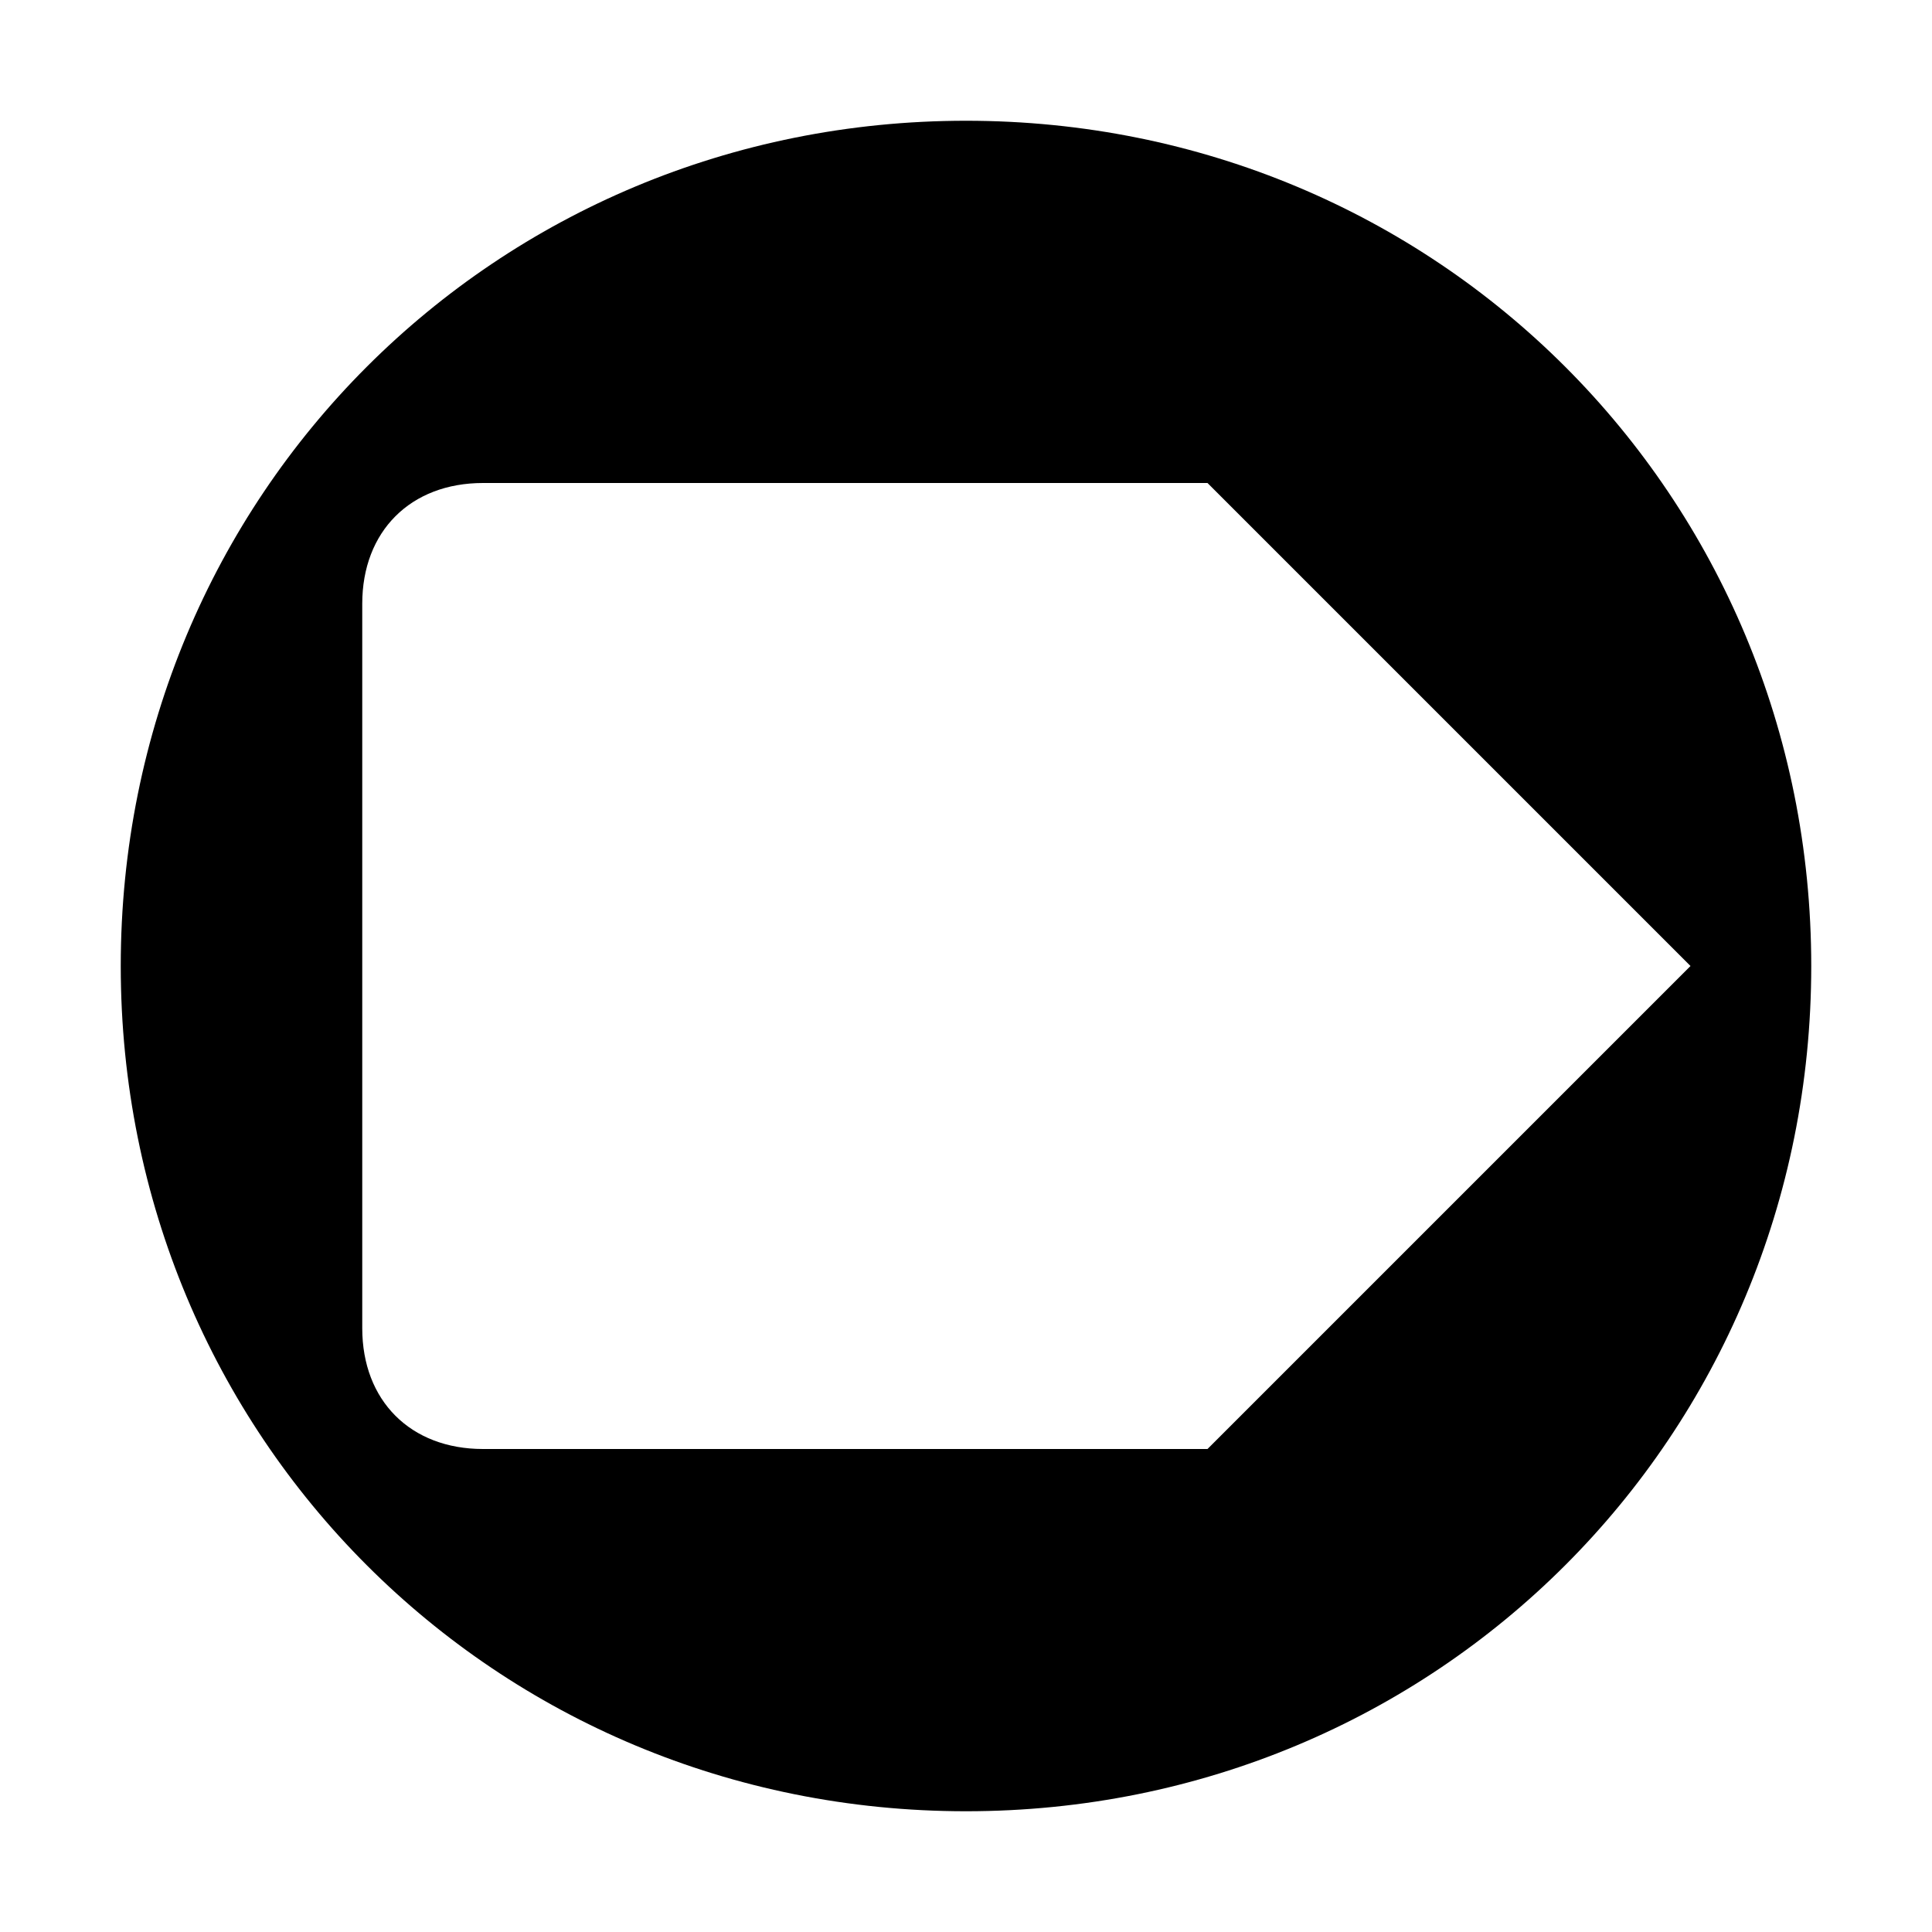
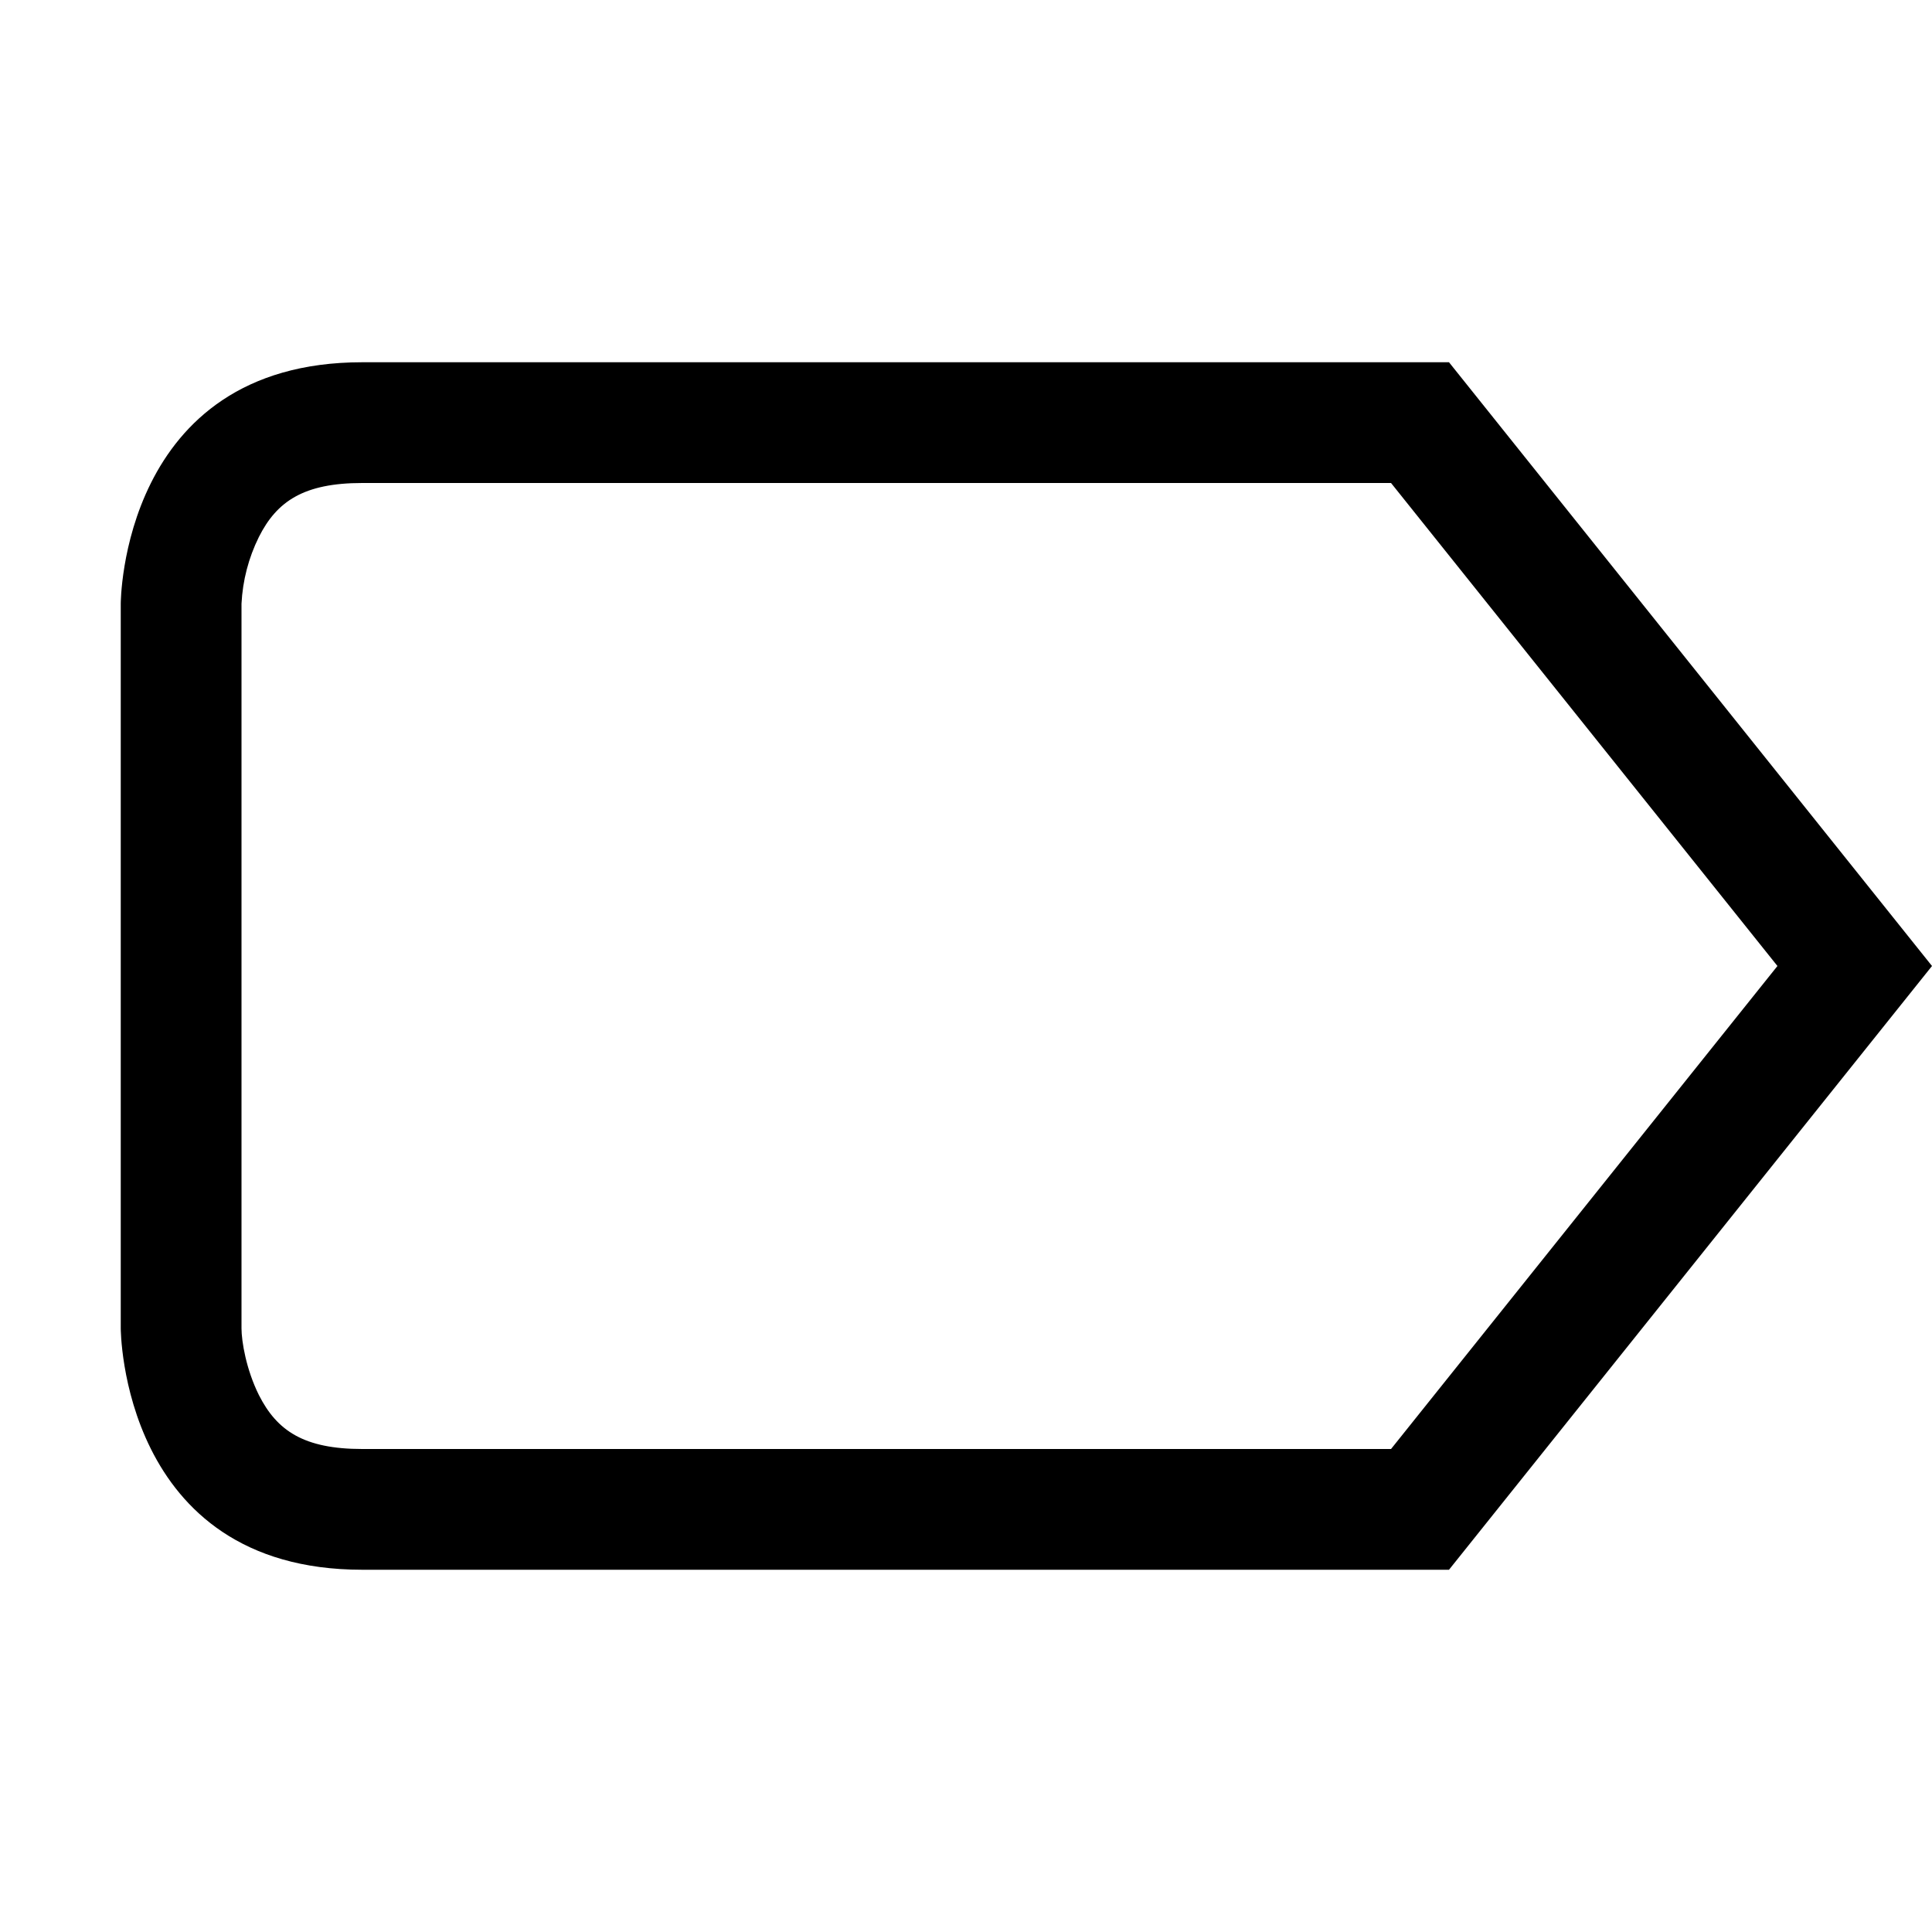
- <svg xmlns="http://www.w3.org/2000/svg" height="16" width="16" viewBox="0 0 16 16">
-   <path fill="#000000" fill-rule="evenodd" d="m8,1c-3.9,0-7,3.1-7,7 0,3.9 3.1,7 7,7 3.9,0 7-3.1 7-7 0-3.9-3.1-7-7-7zm2,11h-1-5c-.6,0-1-.4-1-1v-6c0-.6 .4-1 1-1h5 1l4,4-4,4z" />
+ <svg xmlns="http://www.w3.org/2000/svg" width="16" height="16" viewBox="0 0 16 16" fill="#000000">
+   <path d="M2 5v6c0 .109.039.342.144.553.15.297.374.447.856.447h9l-.78.375 4-5v1.25l-4-5L12 4H3c-.482 0-.707.15-.856.447A1.403 1.403 0 0 0 2 5zM1 5s0-2 2-2h9l4 5-4 5H3c-2 0-2-2-2-2V5z" />
</svg>
